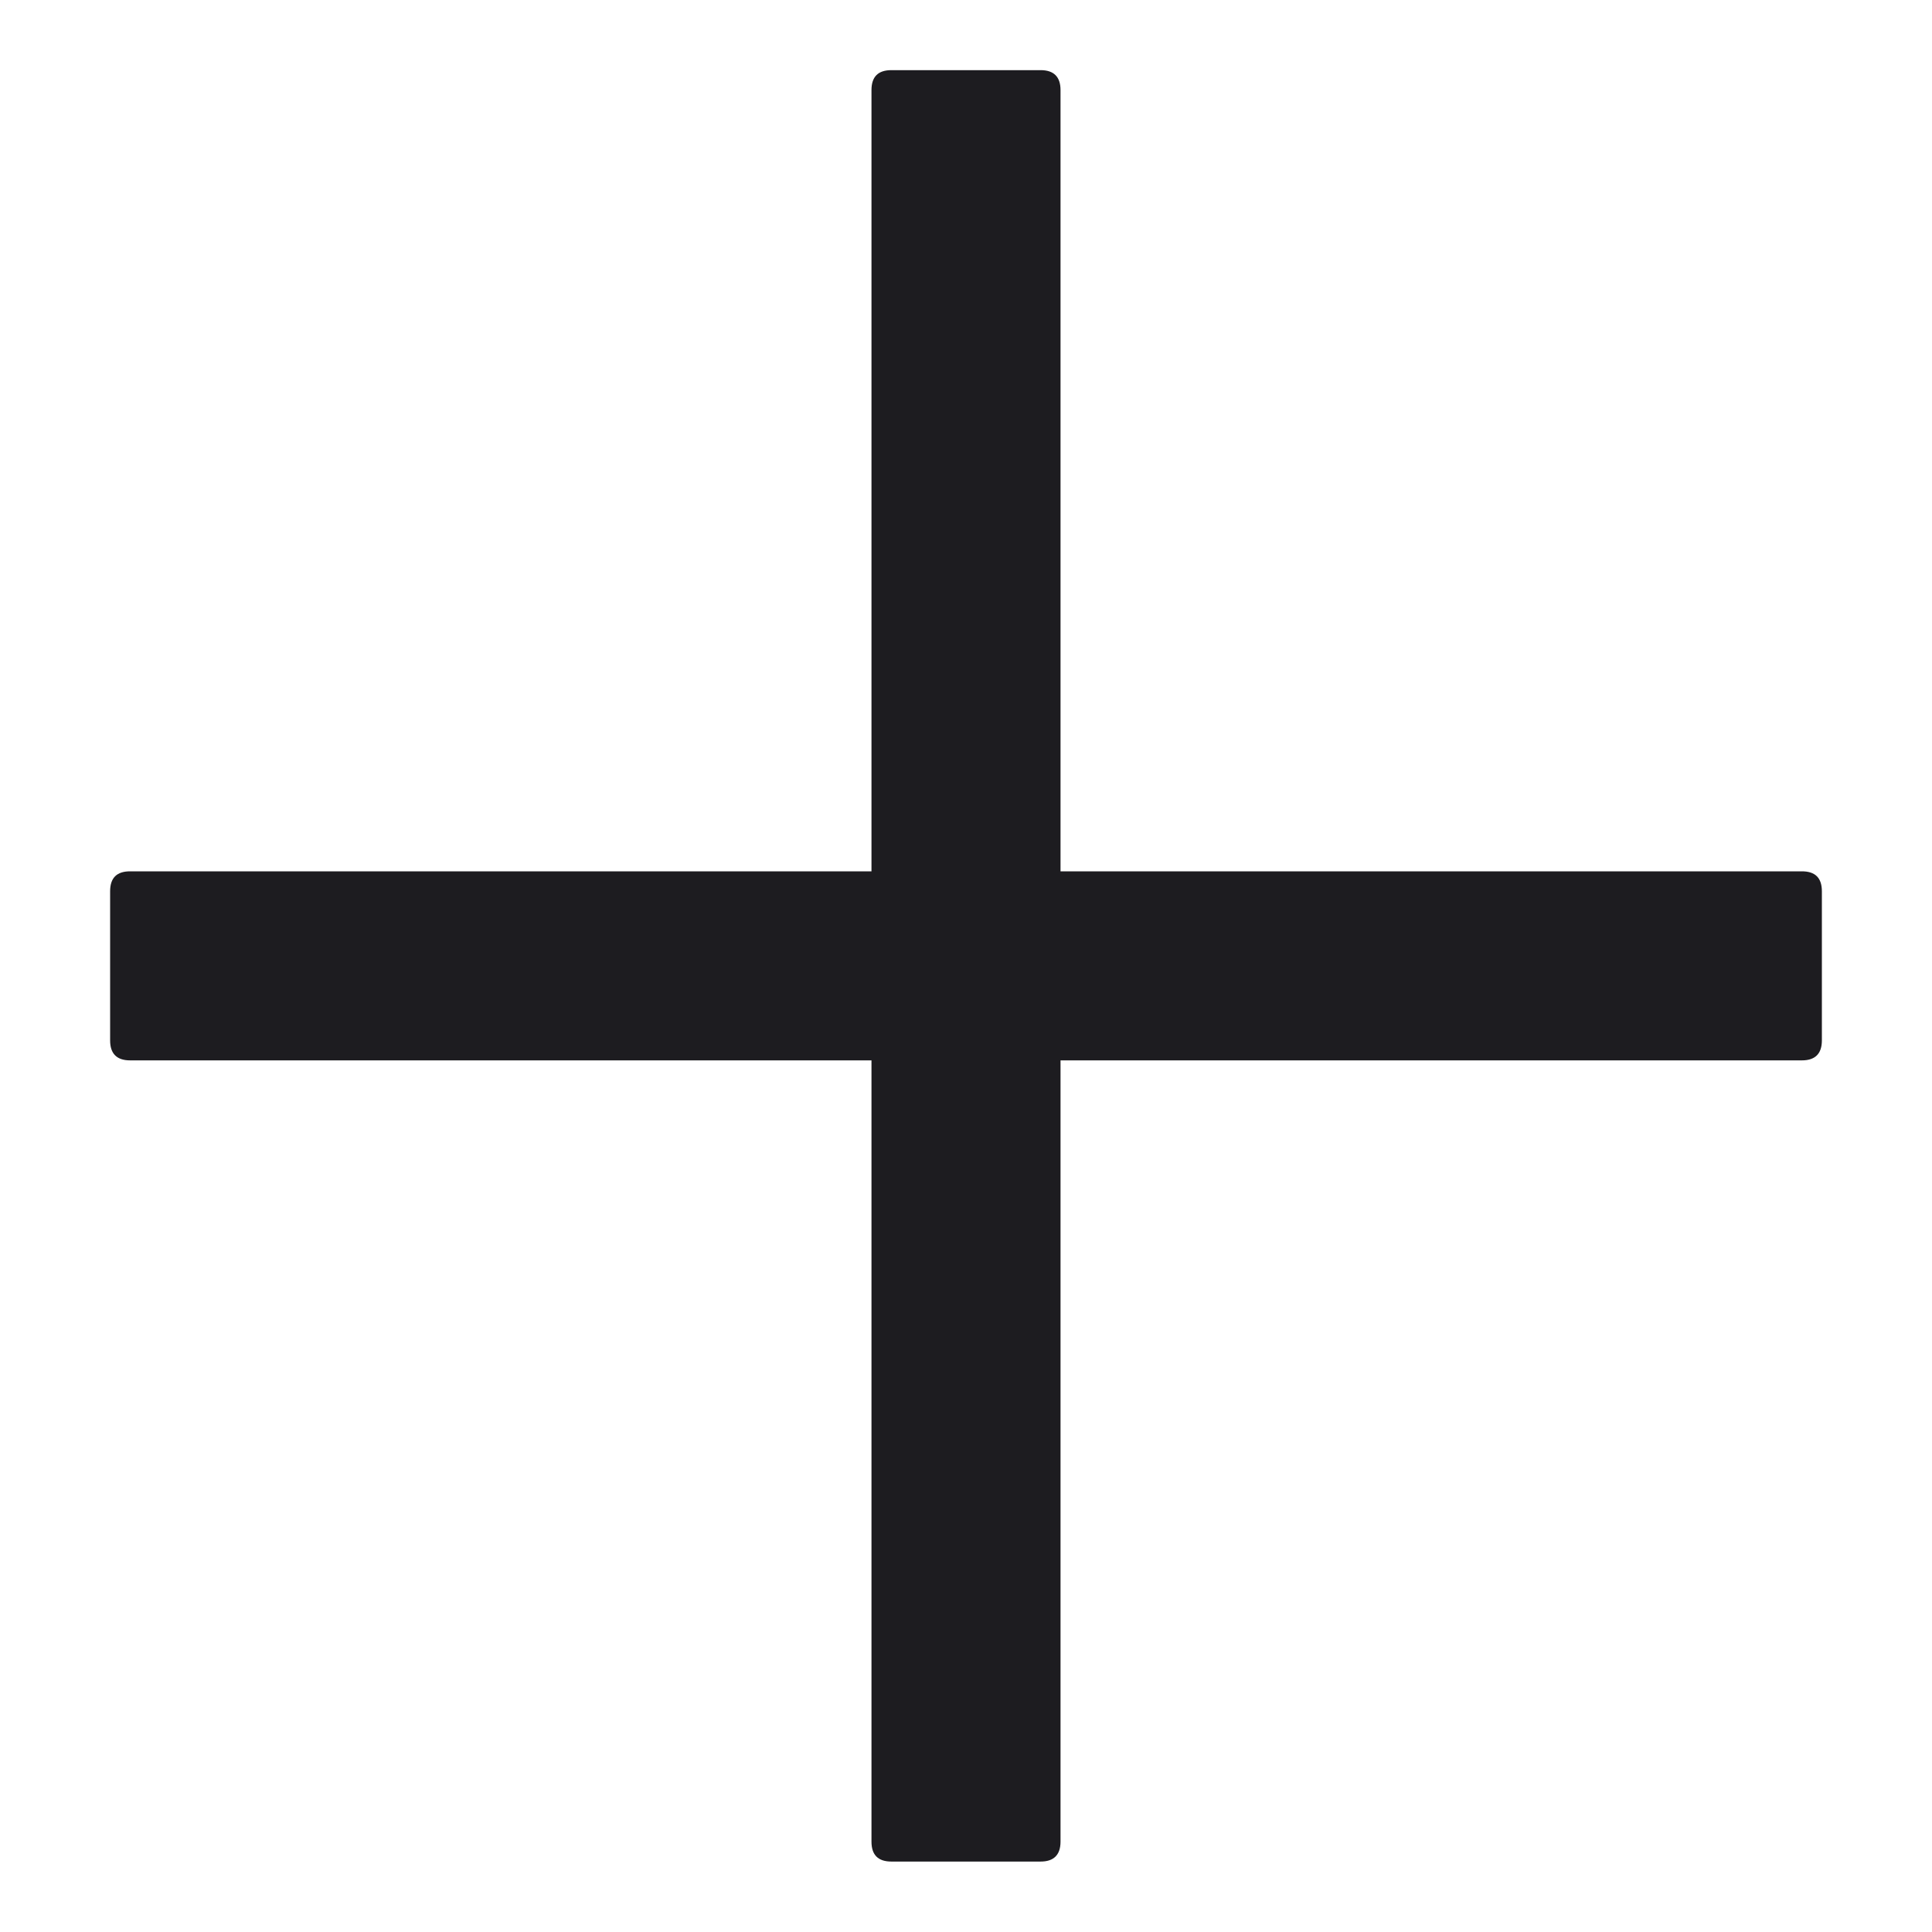
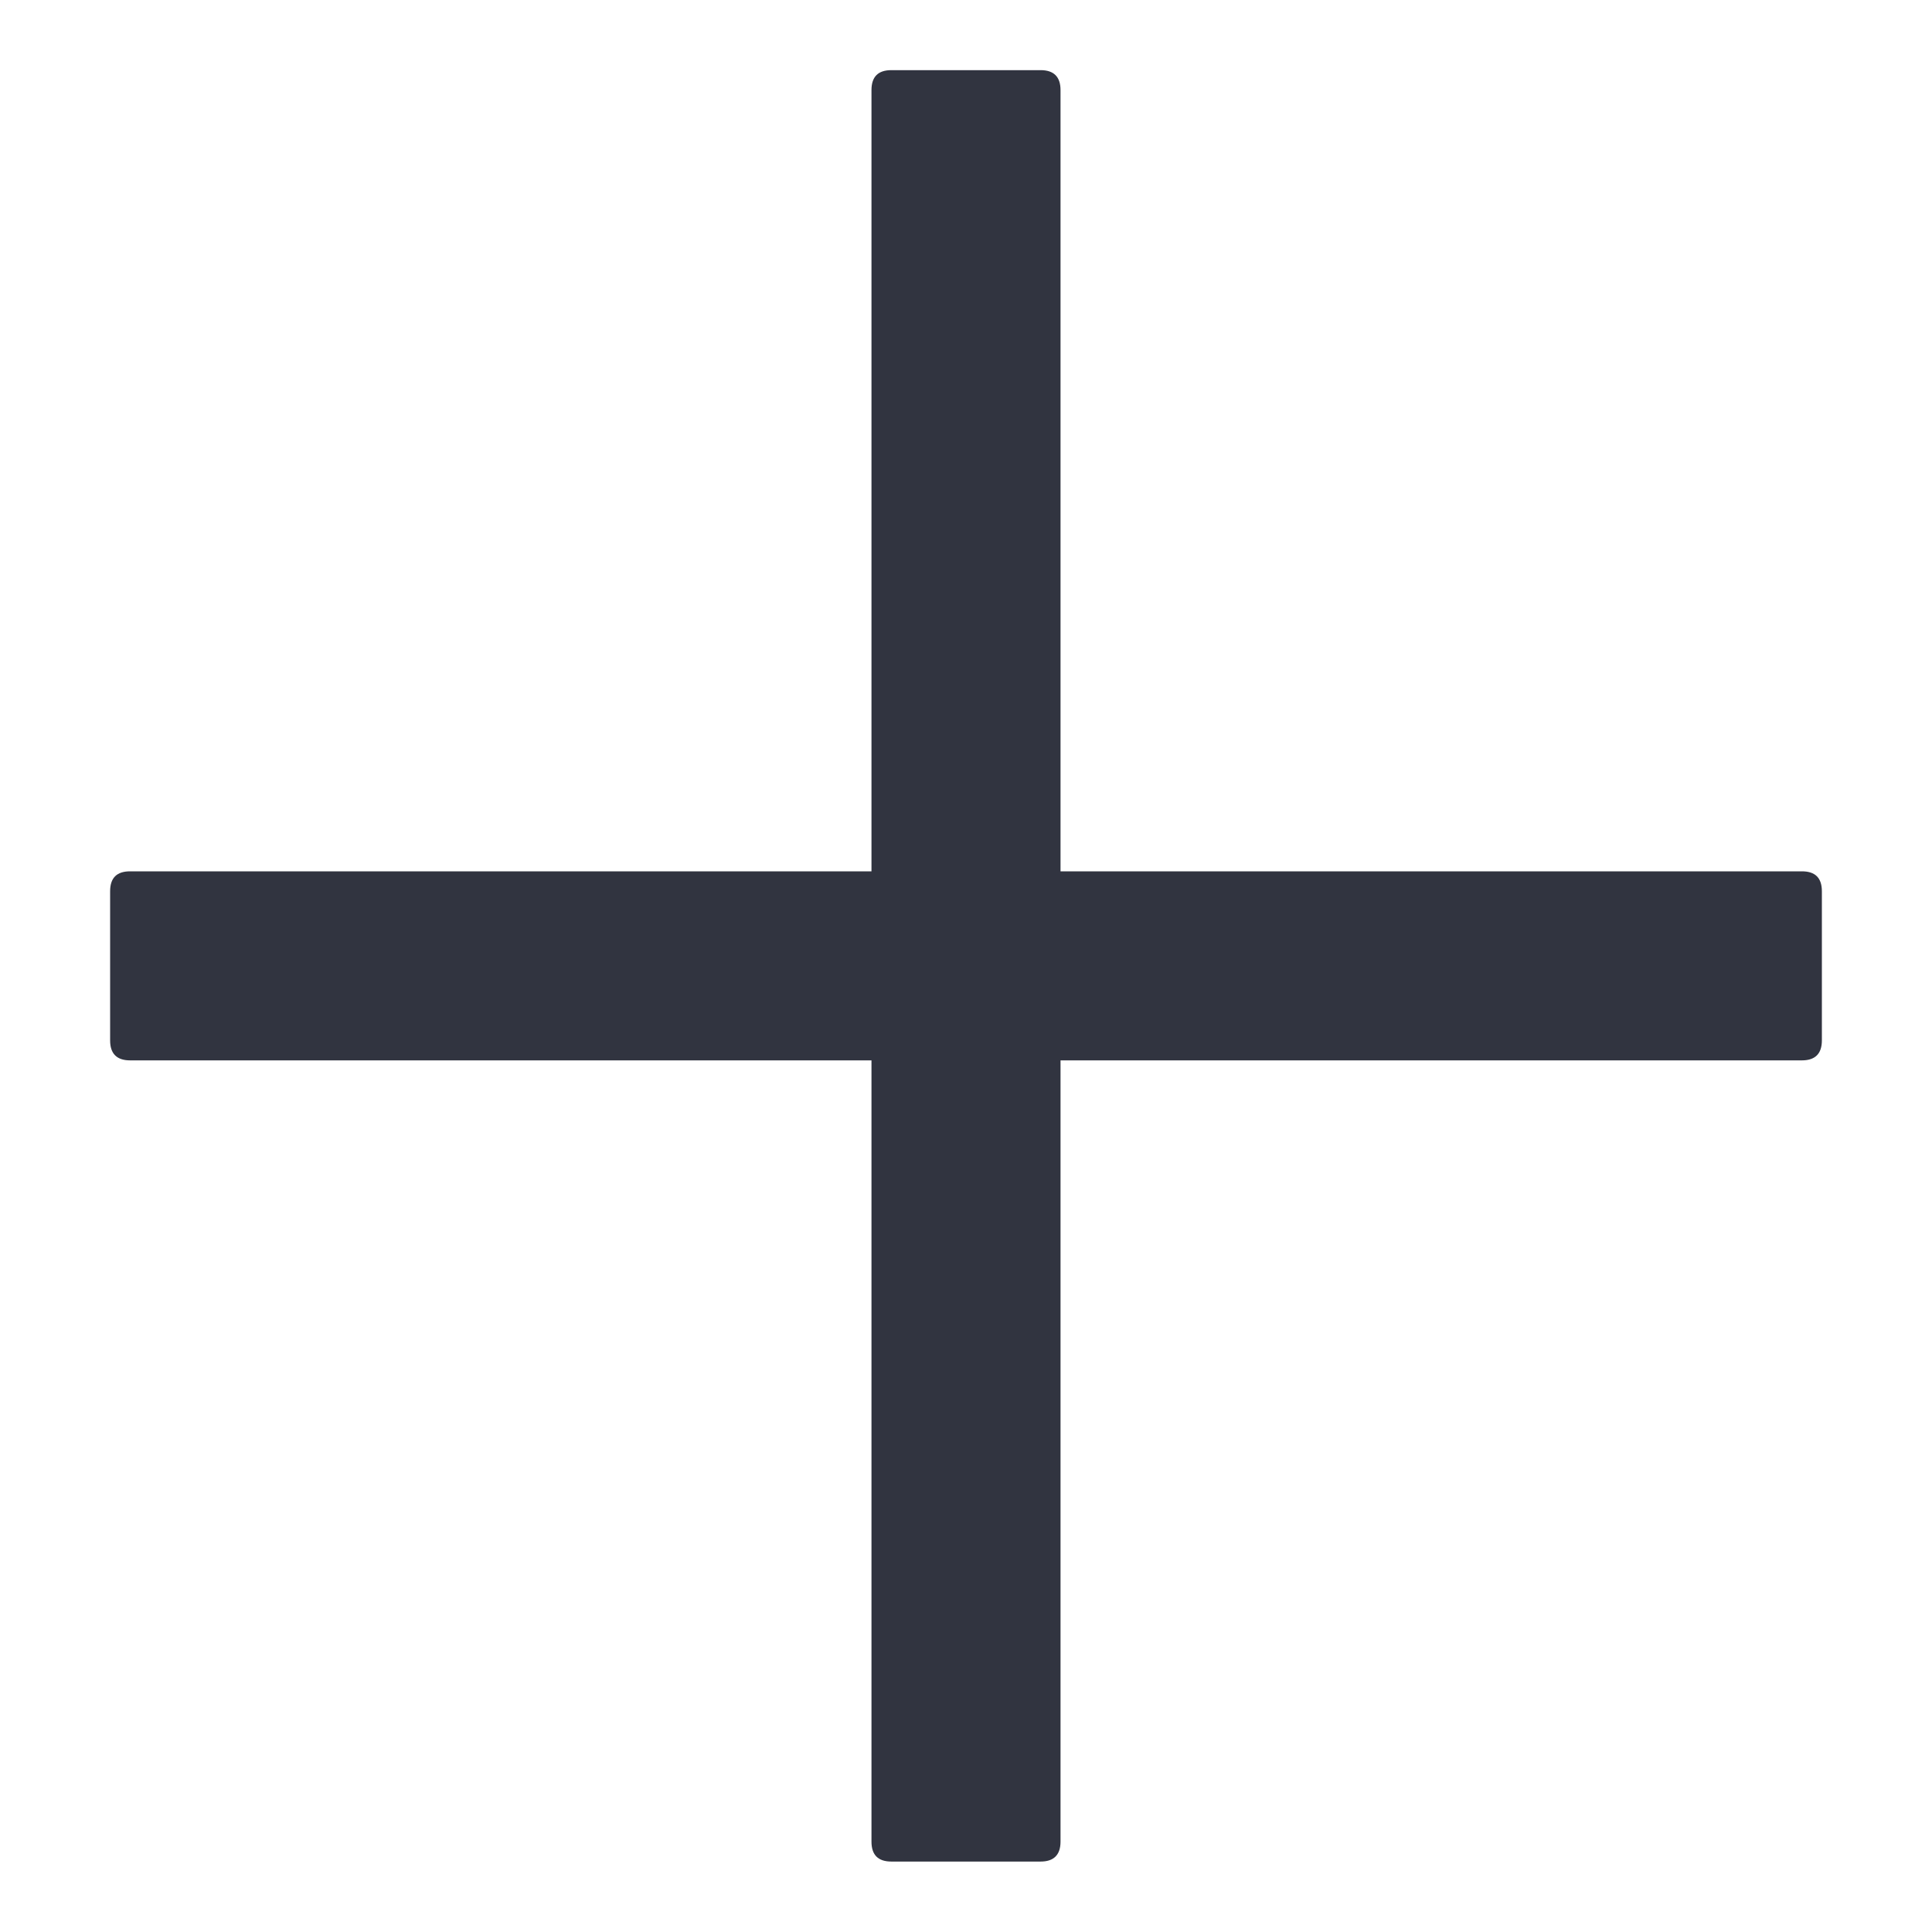
<svg xmlns="http://www.w3.org/2000/svg" width="13" height="13" viewBox="0 0 13 13" fill="none">
-   <path d="M5.998 0.472H7.002C7.091 0.472 7.136 0.517 7.136 0.606V12.392C7.136 12.481 7.091 12.526 7.002 12.526H5.998C5.908 12.526 5.864 12.481 5.864 12.392V0.606C5.864 0.517 5.908 0.472 5.998 0.472Z" fill="#1D1C20" />
-   <path d="M0.875 5.863H12.125C12.214 5.863 12.259 5.907 12.259 5.997V7.001C12.259 7.09 12.214 7.135 12.125 7.135H0.875C0.786 7.135 0.741 7.09 0.741 7.001V5.997C0.741 5.907 0.786 5.863 0.875 5.863Z" fill="#1D1C20" />
+   <path d="M5.998 0.472H7.002C7.091 0.472 7.136 0.517 7.136 0.606V12.392C7.136 12.481 7.091 12.526 7.002 12.526H5.998C5.908 12.526 5.864 12.481 5.864 12.392V0.606C5.864 0.517 5.908 0.472 5.998 0.472Z" fill="#313440" />
+   <path d="M0.875 5.863H12.125C12.214 5.863 12.259 5.907 12.259 5.997V7.001C12.259 7.09 12.214 7.135 12.125 7.135H0.875C0.786 7.135 0.741 7.09 0.741 7.001V5.997C0.741 5.907 0.786 5.863 0.875 5.863Z" fill="#313440" />
</svg>
